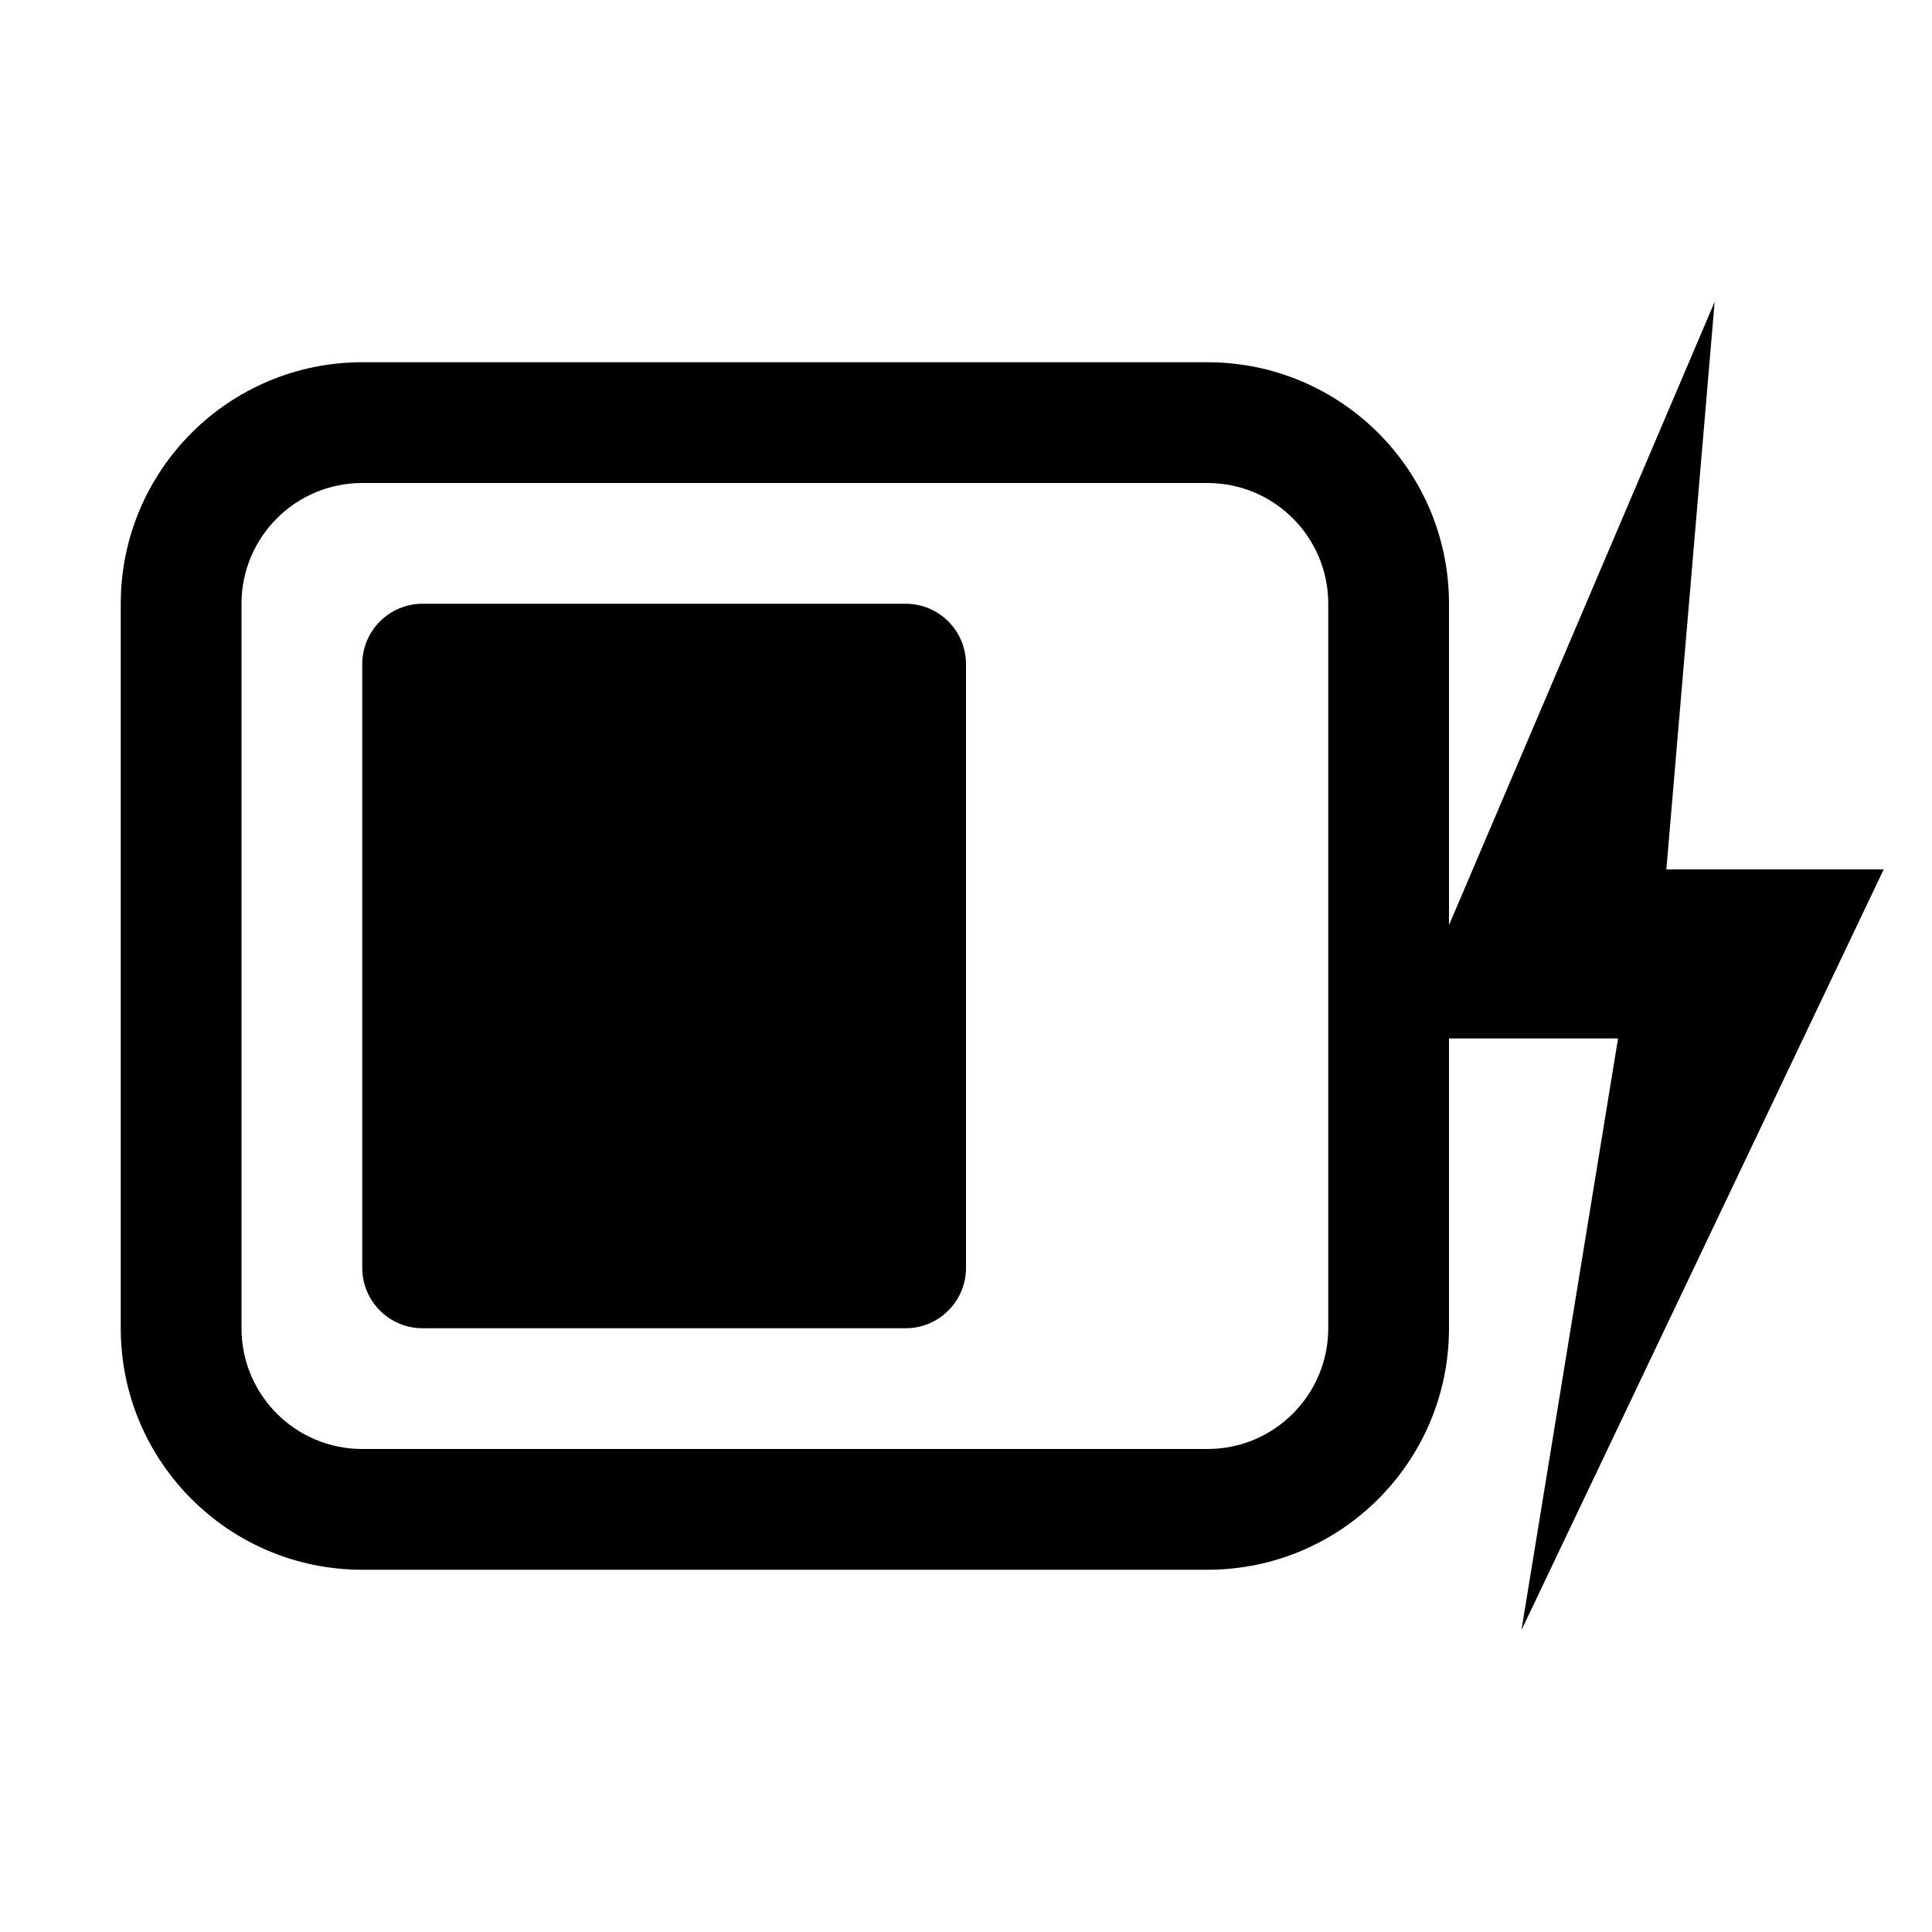
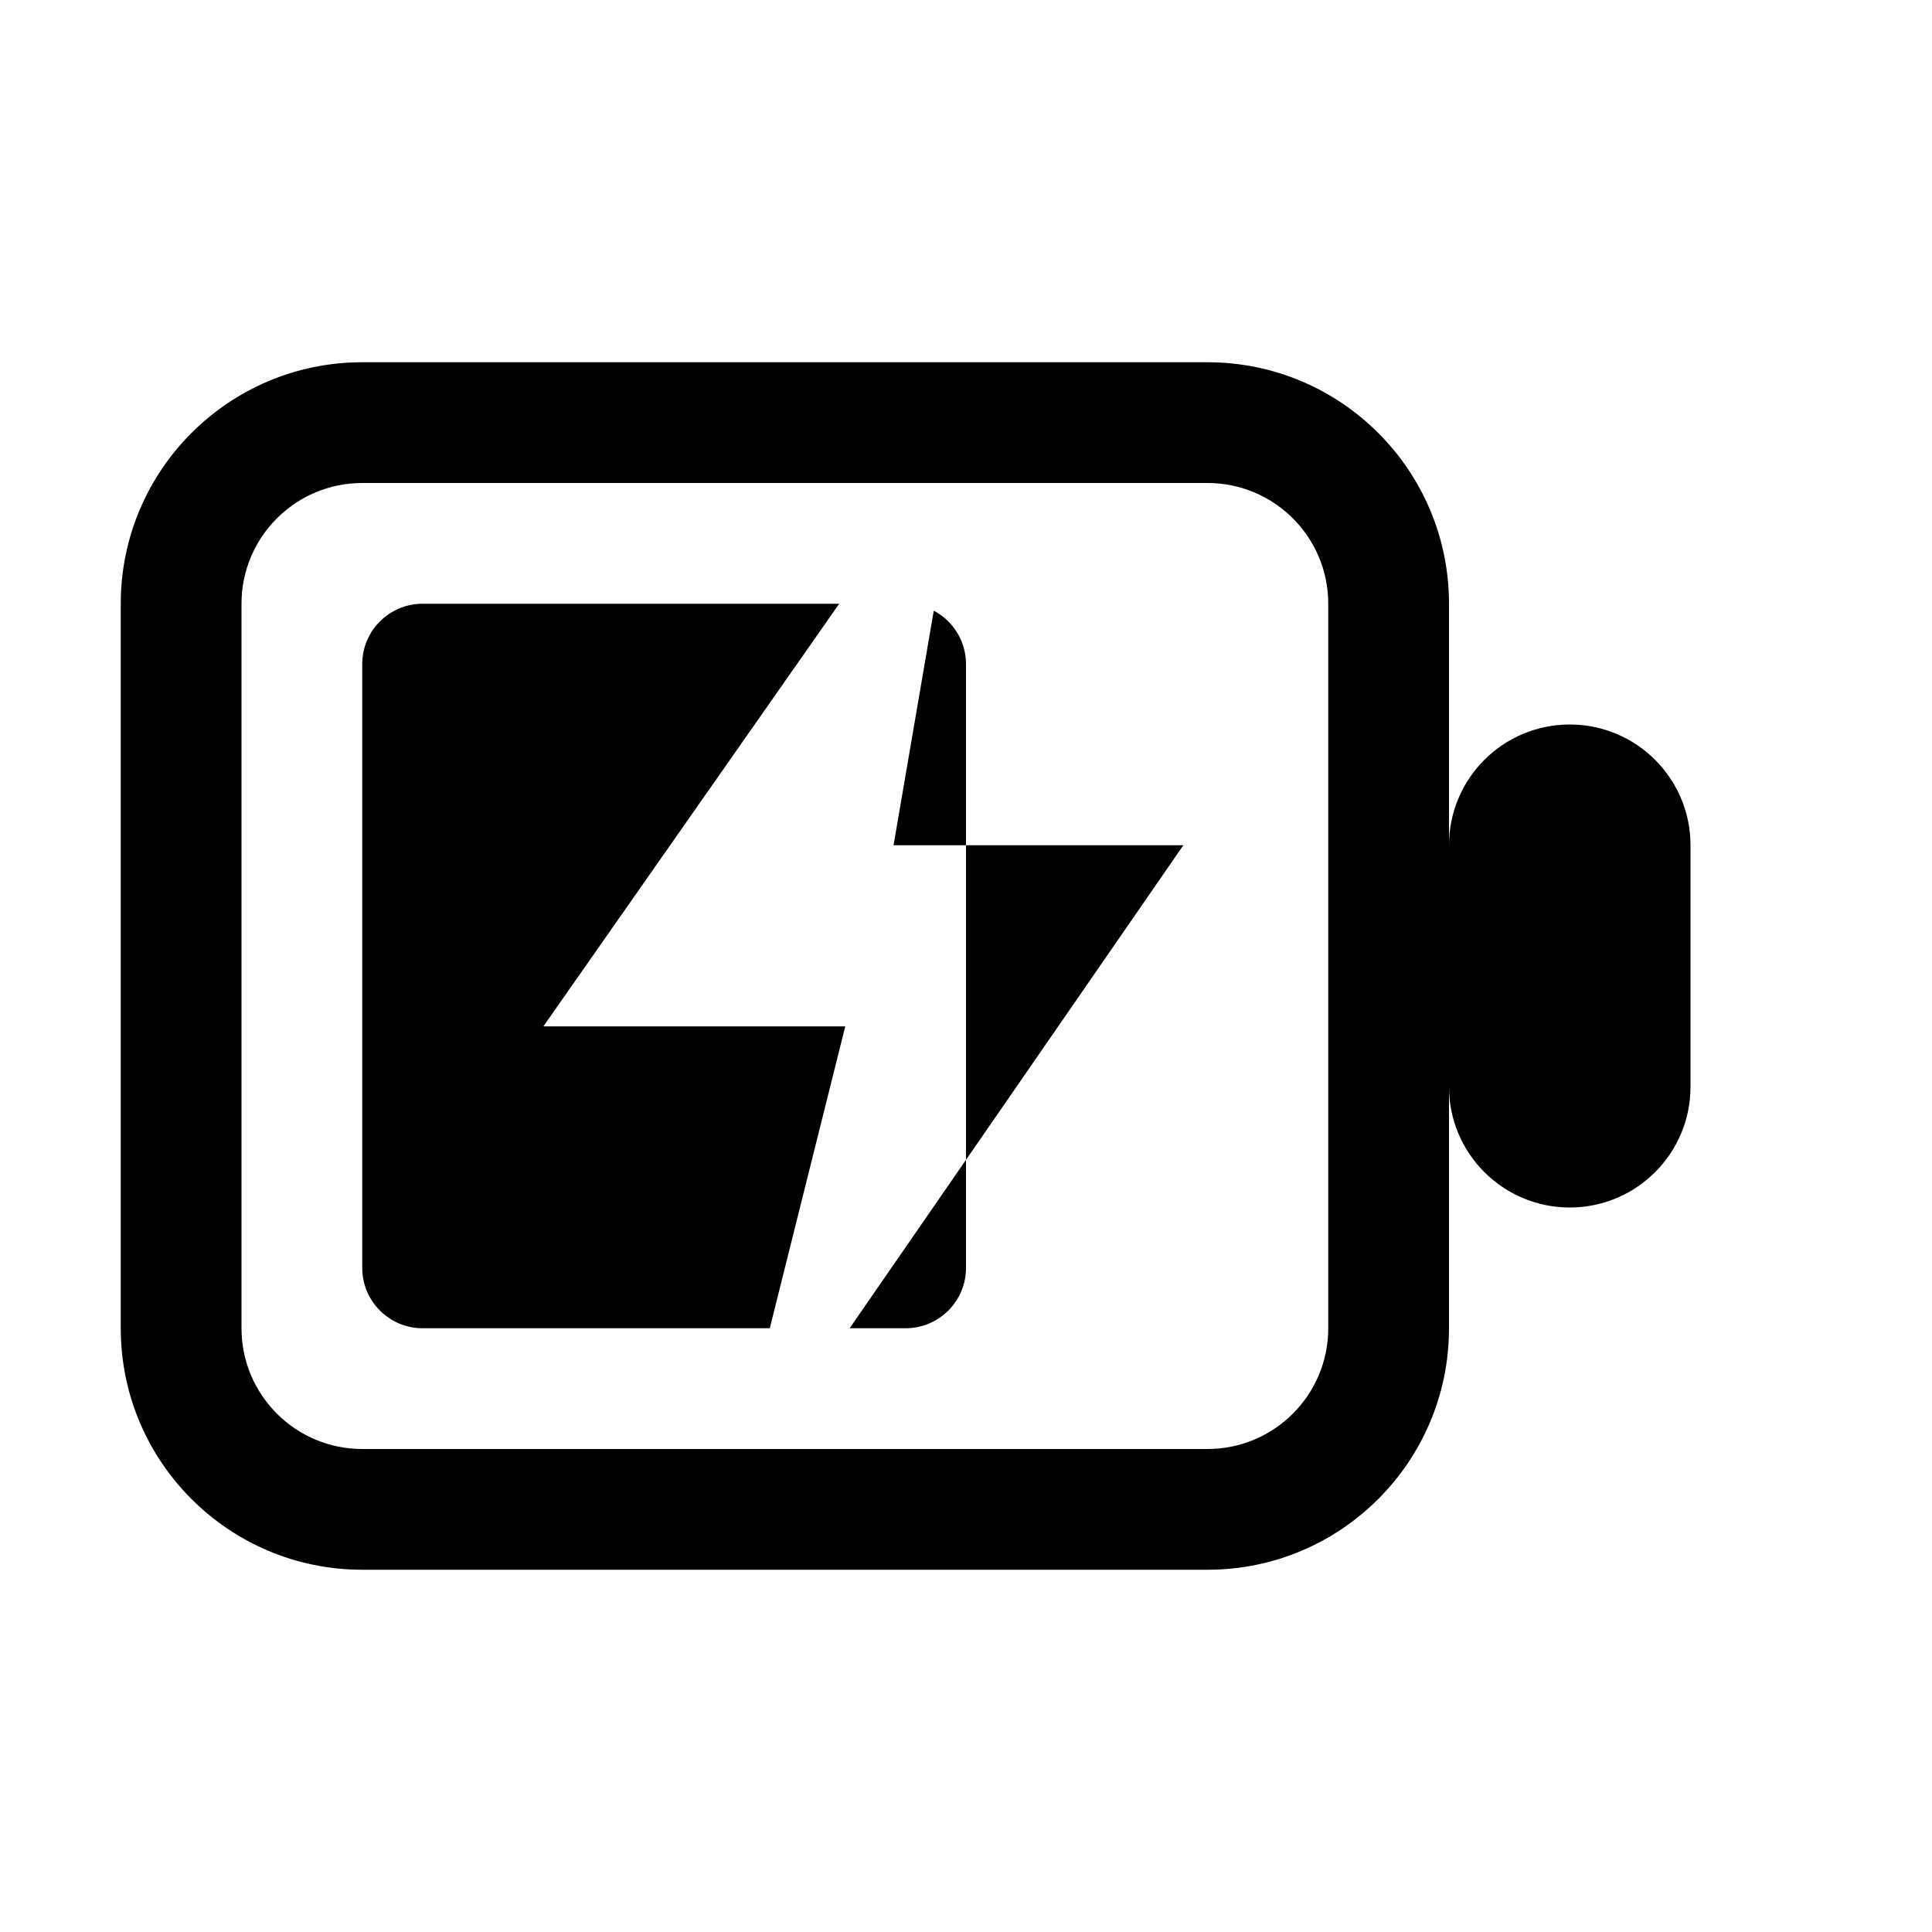
<svg xmlns="http://www.w3.org/2000/svg" width="16" height="16" viewBox="0 0 16 16">
-   <path fill-rule="evenodd" fill="#000000" d="M3 3h7a2 2 0 0 1 2 2v6a2 2 0 0 1 -2 2h-7a2 2 0 0 1 -2 -2v-6a2 2 0 0 1 2 -2zM3 4h7a1 1 0 0 1 1 1v6a1 1 0 0 1 -1 1h-7a1 1 0 0 1 -1 -1v-6a1 1 0 0 1 1 -1z" />
-   <path fill="#000000" d="M3.5 5h4a0.5 0.5 0 0 1 0.5 0.5v5a0.5 0.5 0 0 1 -0.5 0.5h-4a0.5 0.5 0 0 1 -0.5 -0.5v-5a0.5 0.5 0 0 1 0.5 -0.5z" />
-   <path class="success" fill="#000000" d="M14.2 2.5L11.6 8.6L13.4 8.6L12.6 13.5L15.6 7.2L13.8 7.2z" />
+   <defs>
+     <clipPath id="hole">
+       <path clip-rule="evenodd" fill-rule="evenodd" d="M0 0H16V16H0zM8 3.5L4.5 8.5L7 8.5L6 12.5L9.8 7L7.4 7z" />
+     </clipPath>
+     <clipPath id="empty">
+       <path d="M8 0h16v16h-16z" />
+     </clipPath>
+   </defs>
+   <path fill-rule="evenodd" fill="#000000" d="M3 3h7a2 2 0 0 1 2 2v6a2 2 0 0 1 -2 2h-7a2 2 0 0 1 -2 -2v-6a2 2 0 0 1 2 -2zM3 4h7a1 1 0 0 1 1 1v6a1 1 0 0 1 -1 1h-7a1 1 0 0 1 -1 -1v-6a1 1 0 0 1 1 -1zM13 6h0a1 1 0 0 1 1 1v2a1 1 0 0 1 -1 1h0a1 1 0 0 1 -1 -1v-2a1 1 0 0 1 1 -1z" />
+   <g clip-path="url(#hole)">
+     <path fill="#000000" d="M3.5 5h4a0.5 0.5 0 0 1 0.5 0.5v5a0.5 0.5 0 0 1 -0.5 0.5h-4a0.5 0.5 0 0 1 -0.5 -0.5v-5a0.5 0.5 0 0 1 0.5 -0.5z" />
+   </g>
+   <g clip-path="url(#empty)">
+     <path fill="#000000" class="success" d="M8 3.5L4.5 8.5L7 8.5L6 12.5L9.8 7L7.4 7z" />
+   </g>
</svg>
